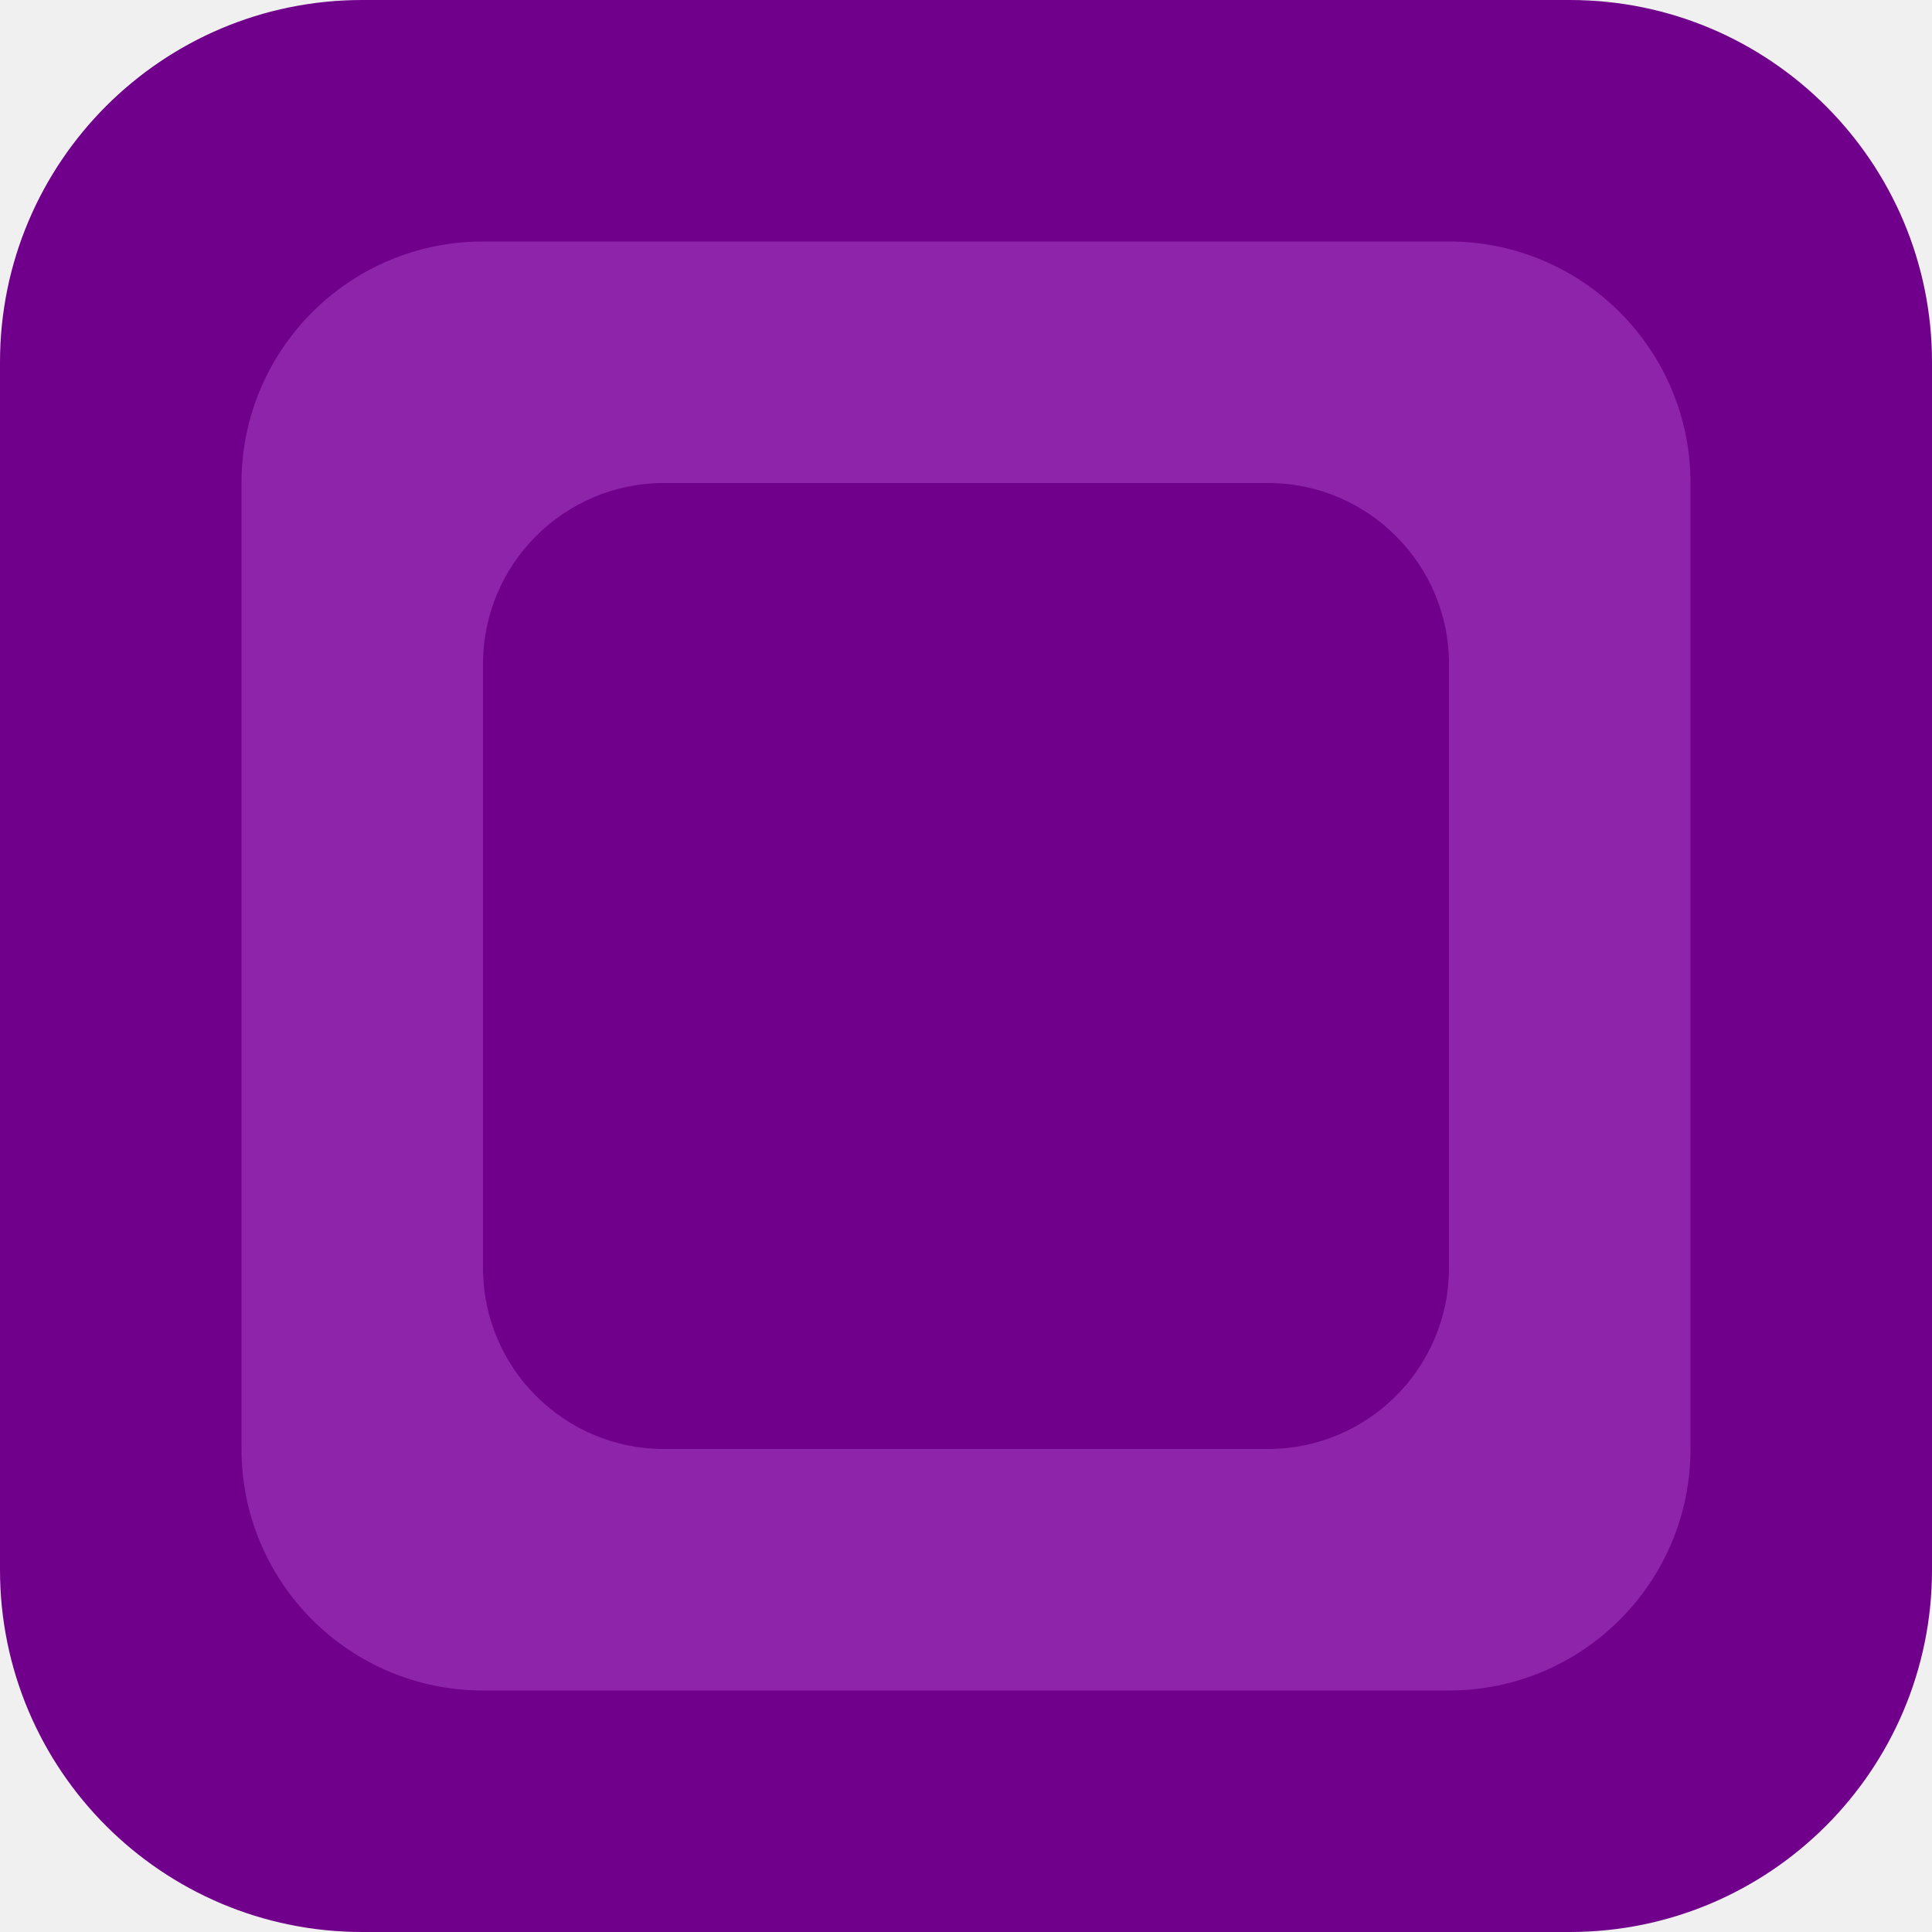
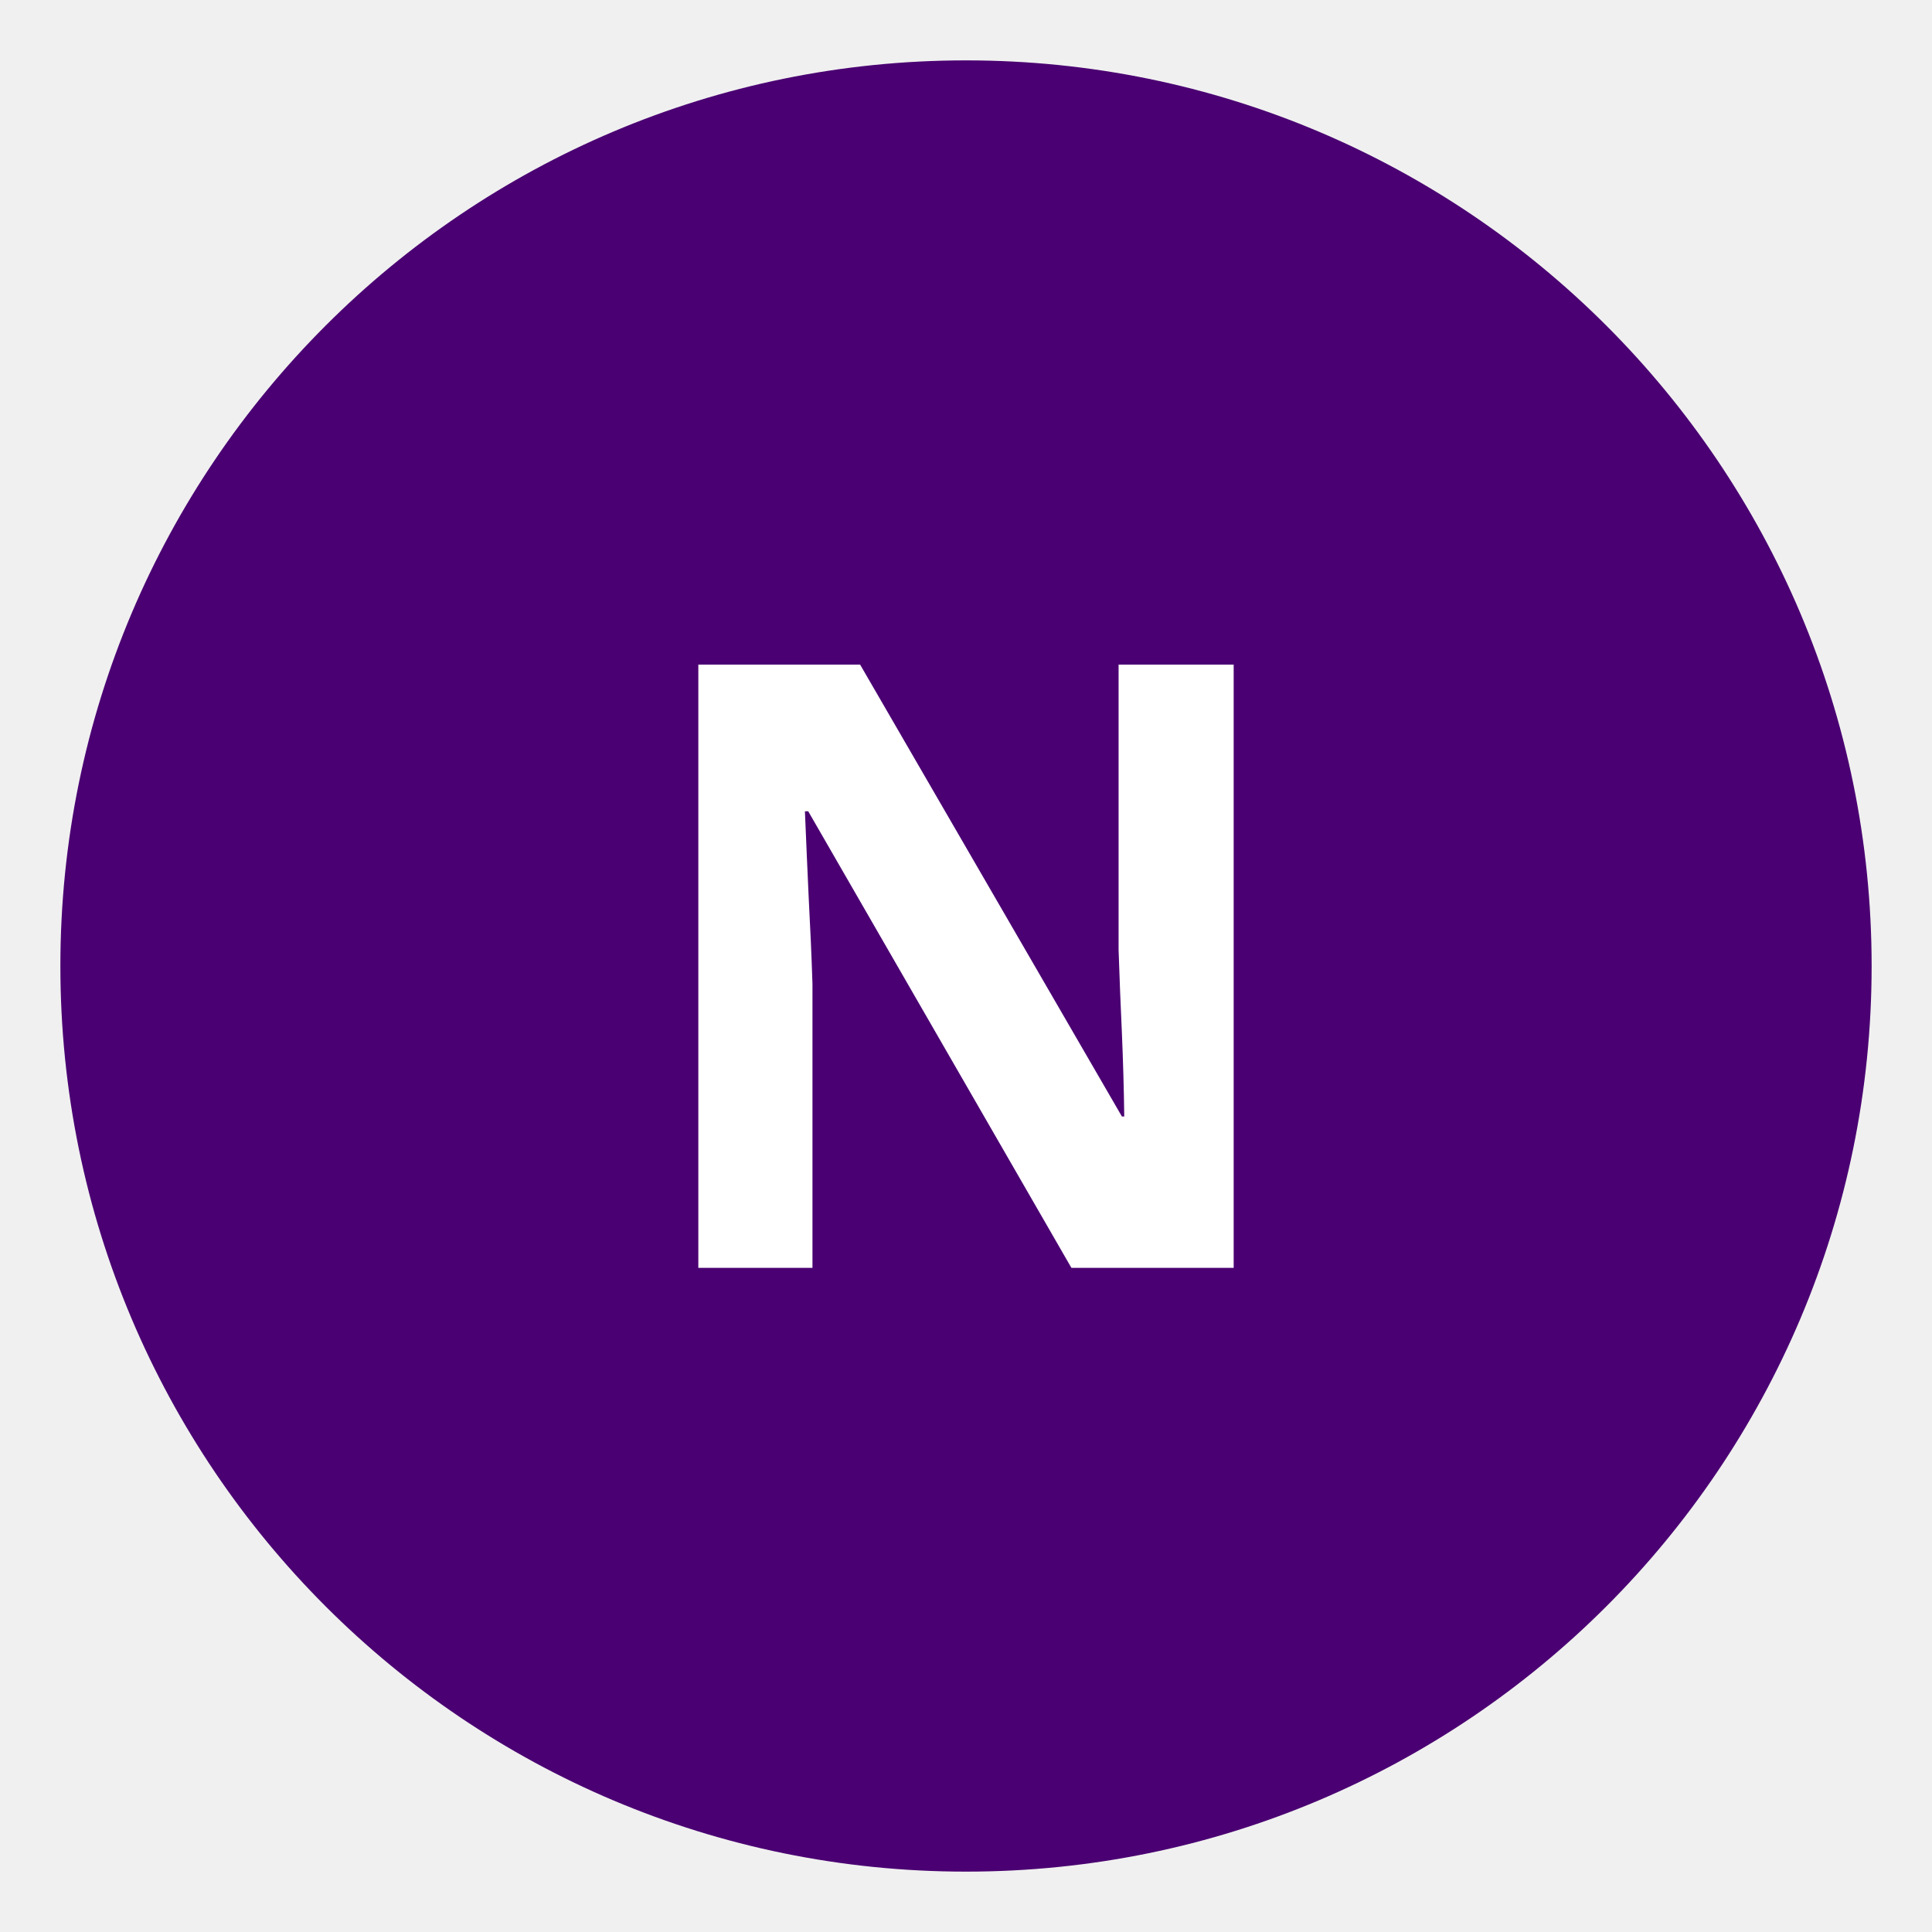
- <svg xmlns="http://www.w3.org/2000/svg" viewBox="0 0 32 32">
-   <rect width="32" height="32" rx="6" fill="#70008B" />
-   <rect x="4" y="4" width="24" height="24" rx="4" fill="#8E24AA" />
-   <rect x="8" y="8" width="16" height="16" rx="3" fill="#70008B" />
+ <svg xmlns="http://www.w3.org/2000/svg" viewBox="0 0 64 64">
+   <circle cx="32" cy="32" r="30" fill="#4A0072" />
+   <text x="32" y="42" font-family="Arial Black,sans-serif" font-size="28" font-weight="900" fill="white" text-anchor="middle">N</text>
</svg>
